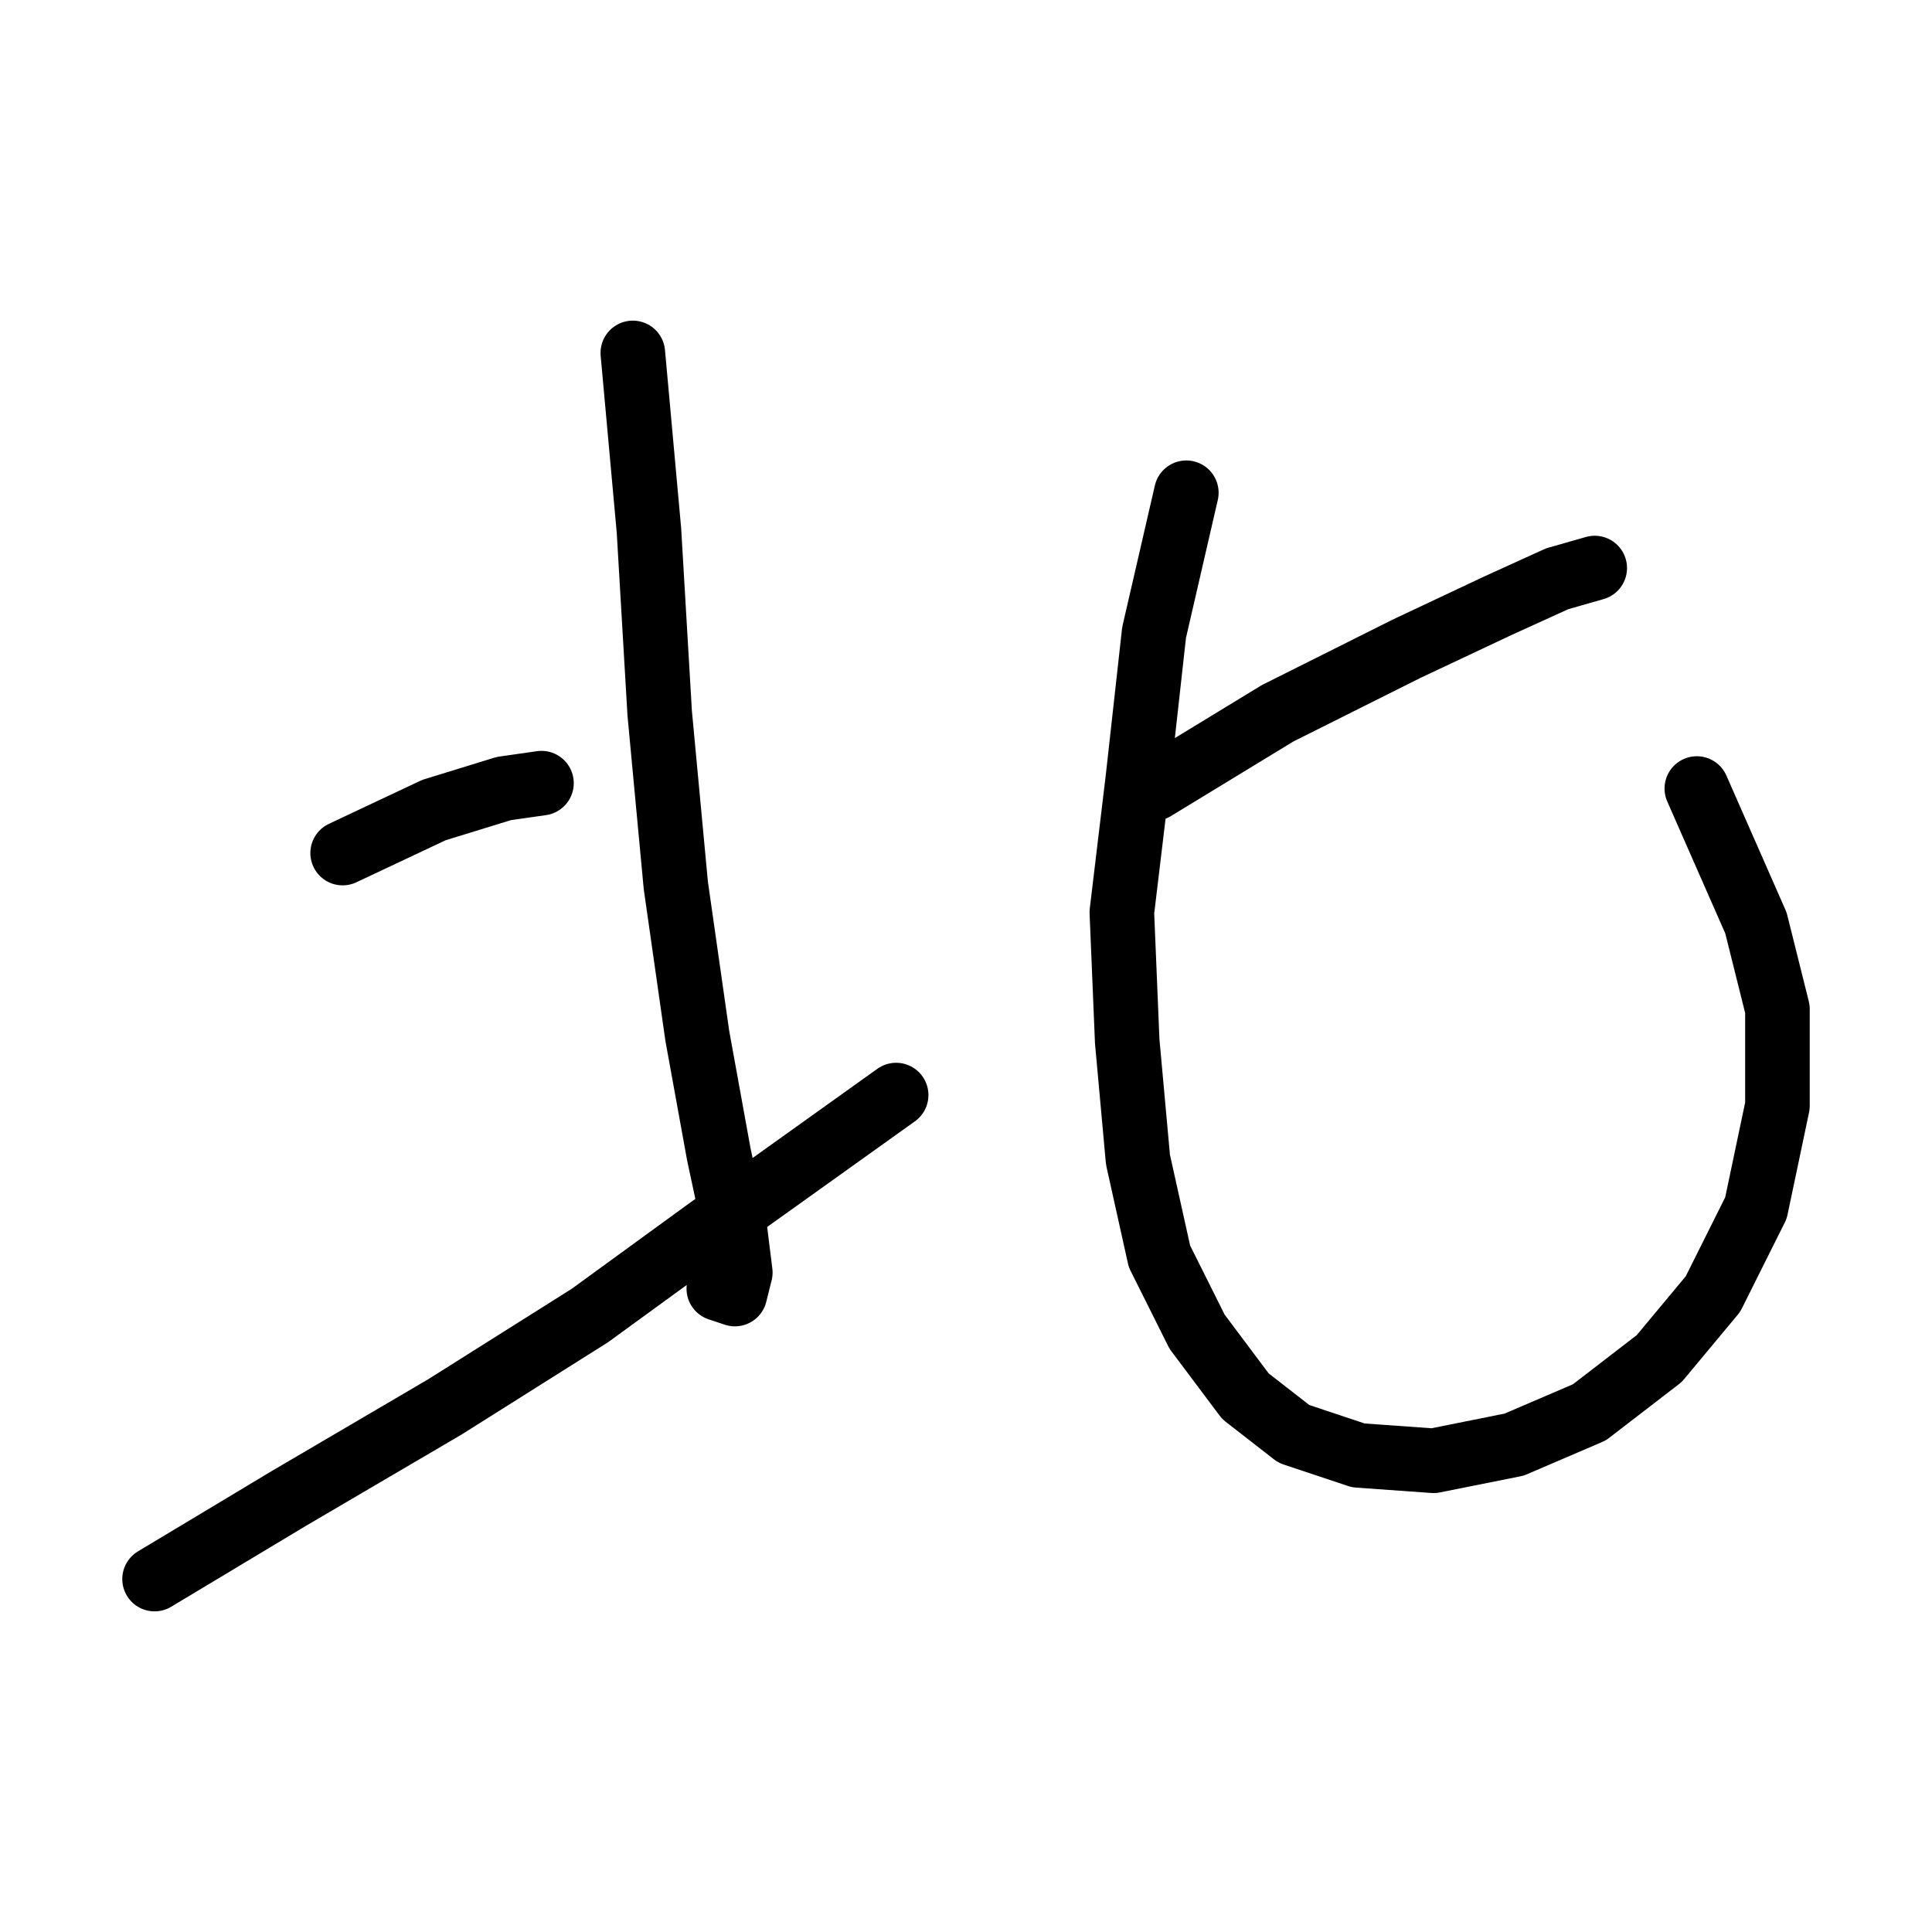
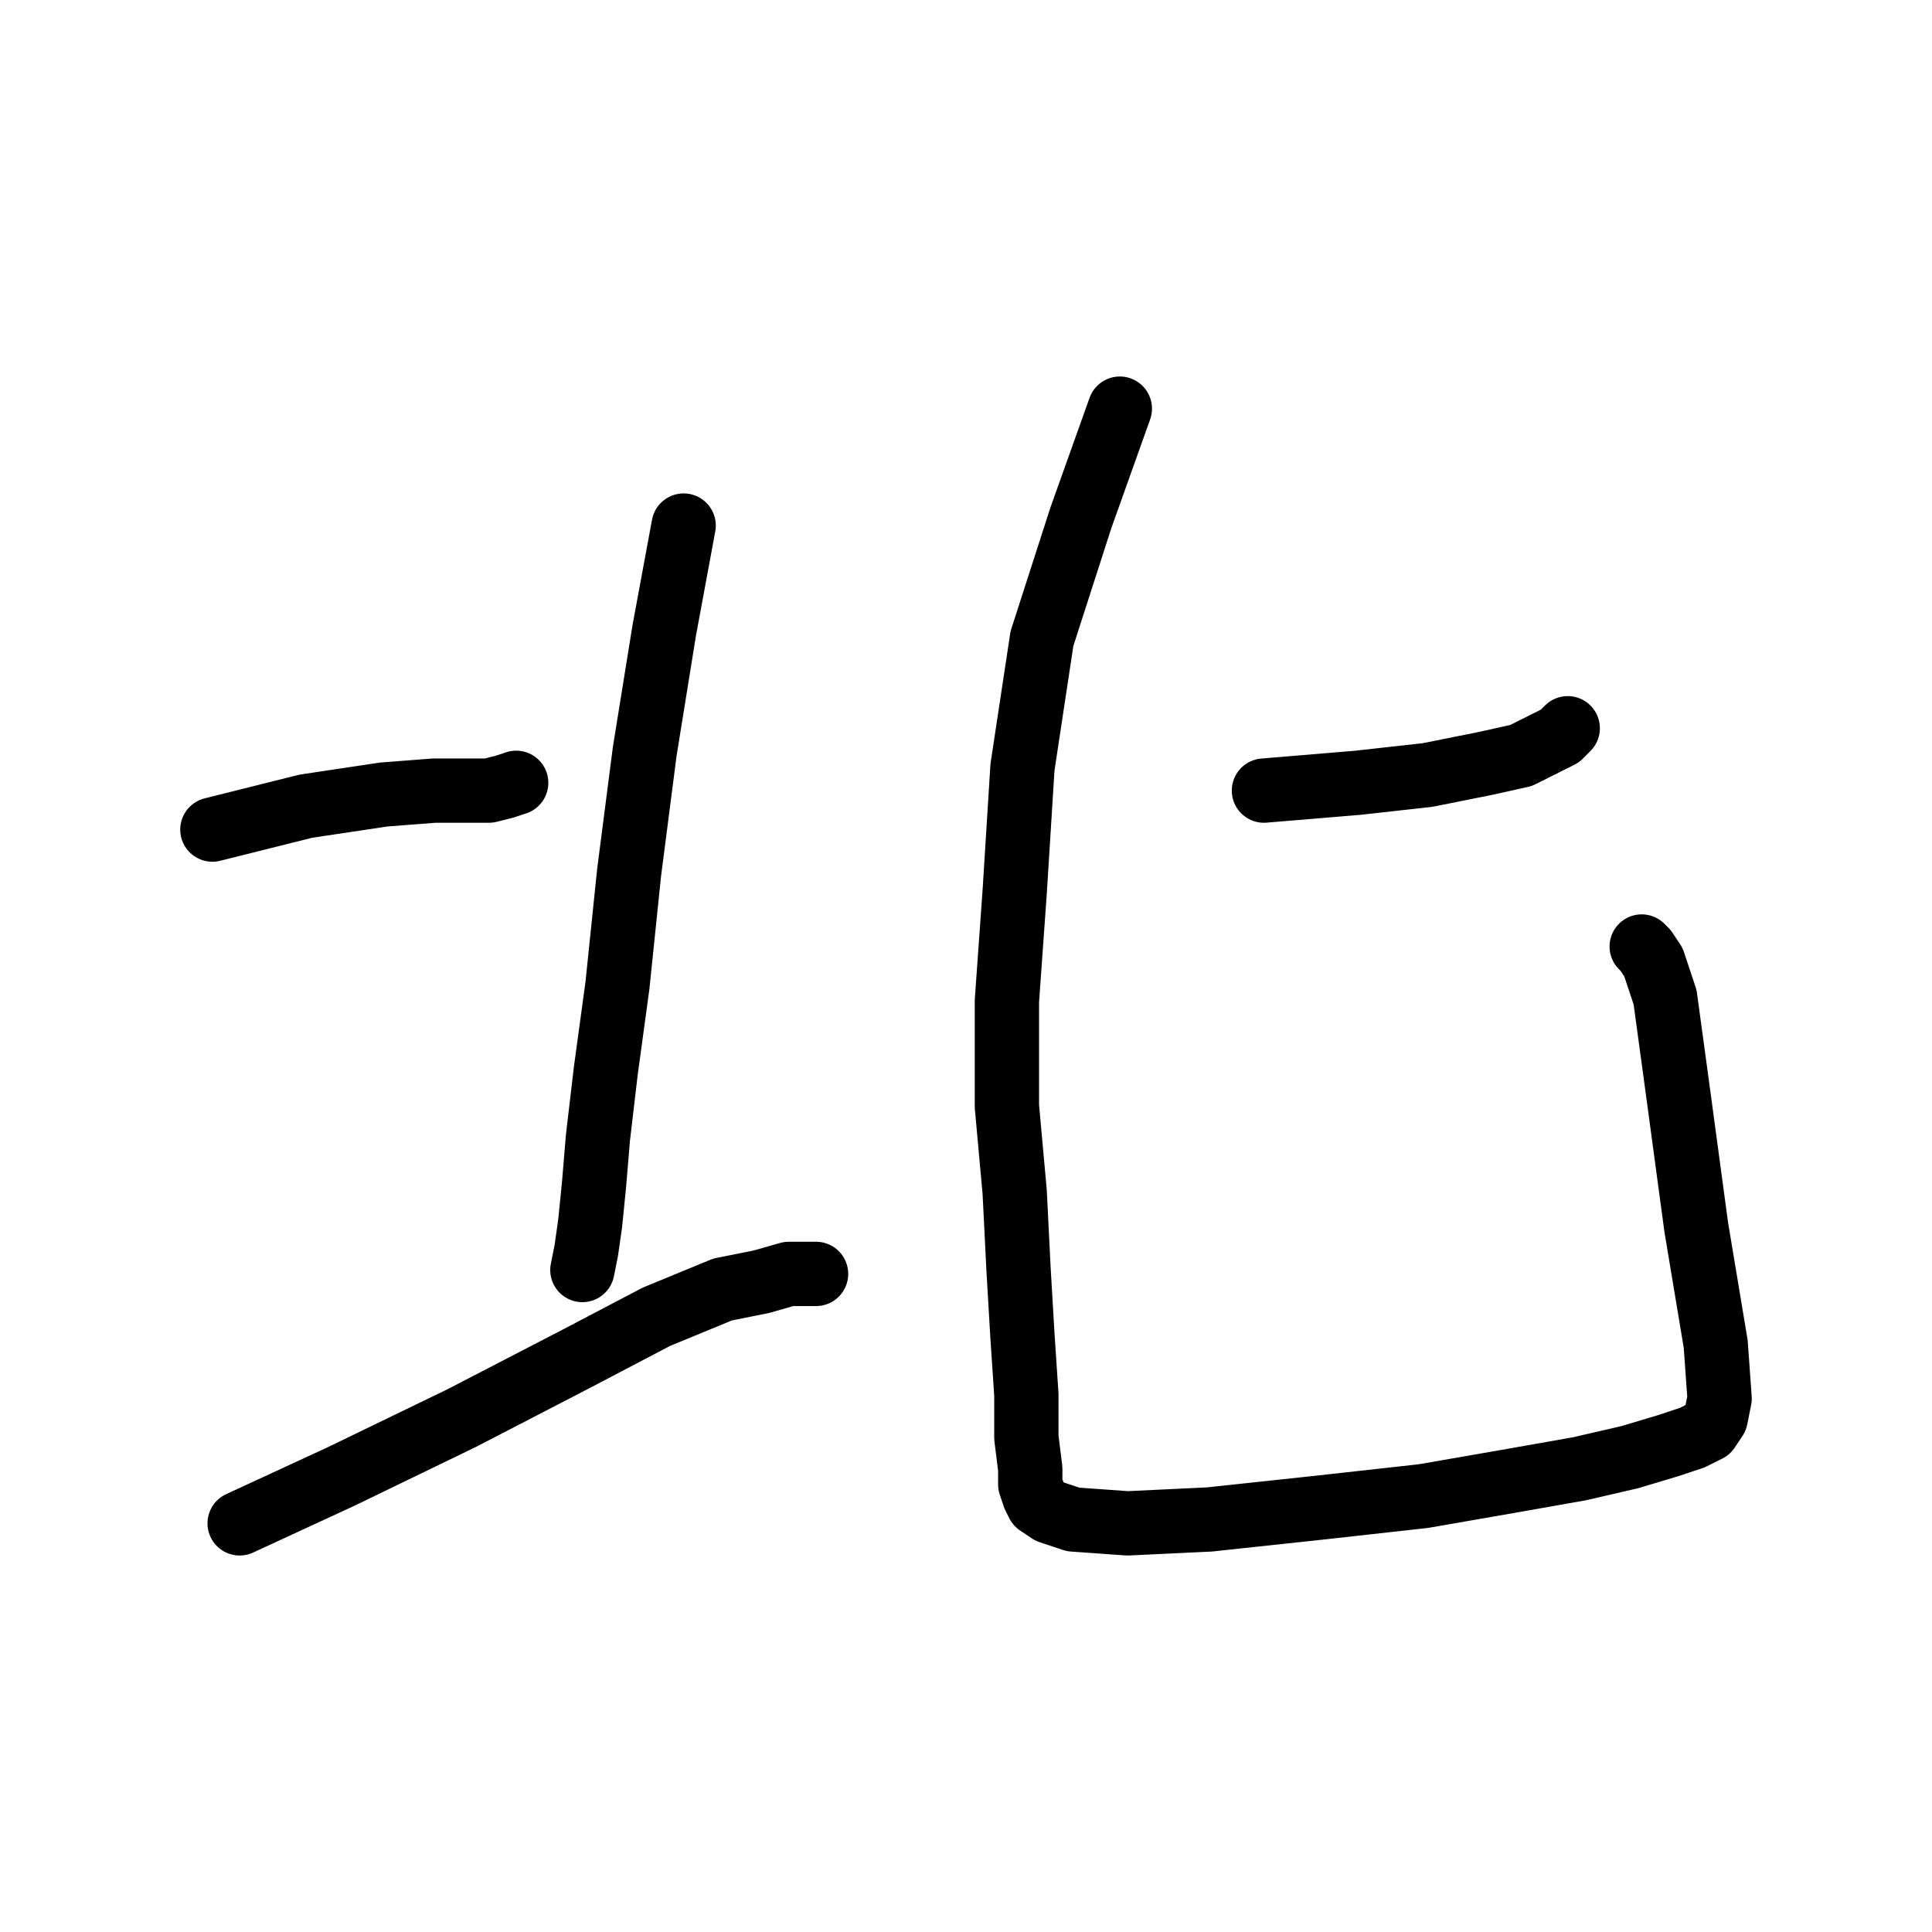
<svg xmlns="http://www.w3.org/2000/svg" viewBox="0 0 300 300" width="300" height="300">
-   <path d="M 98.265 54.802 L 98.265 54.802 L 100.768 82.359 L 102.437 110.752 L 104.94 137.474 L 108.278 160.856 L 111.616 179.228 L 114.119 190.919 L 114.954 197.599 L 114.119 200.94 L 111.616 200.104 M 53.205 132.463 L 53.205 132.463 L 67.391 125.783 L 78.238 122.443 L 84.079 121.608 M 24.0 245.198 L 24.0 245.198 L 44.861 232.672 L 69.06 218.476 L 91.589 204.28 L 109.947 190.919 L 139.152 170.042 M 184.212 76.513 L 184.212 76.513 L 179.205 98.225 L 176.702 120.772 L 174.199 141.649 L 175.033 161.691 L 176.702 180.063 L 180.04 195.094 L 185.881 206.785 L 193.391 216.806 L 200.901 222.651 L 210.914 225.992 L 222.596 226.827 L 235.113 224.322 L 246.795 219.311 L 257.642 210.96 L 265.987 200.94 L 272.662 187.578 L 276.0 171.712 L 276.0 156.681 L 272.662 143.319 L 263.483 122.443 M 179.205 122.443 L 179.205 122.443 L 198.397 110.752 L 218.424 100.731 L 232.609 94.05 L 241.788 89.875 L 247.629 88.205 " stroke="black" stroke-width="10.027" fill="none" stroke-linecap="round" stroke-linejoin="round" />
+   <path d="M 32.98 128.817 L 32.98 128.817 L 47.494 125.186 L 59.589 123.371 L 67.451 122.765 L 72.894 122.765 L 75.918 122.765 L 78.337 122.16 L 80.151 121.555 M 106.155 81.611 L 106.155 81.611 L 103.132 97.951 L 100.108 116.713 L 97.689 135.475 L 95.875 153.026 L 94.06 166.341 L 92.851 176.63 L 92.246 183.892 L 91.641 189.944 L 91.036 194.181 L 90.432 197.207 M 37.213 236.546 L 37.213 236.546 L 52.937 229.283 L 71.684 220.205 L 89.222 211.127 L 101.922 204.469 L 112.203 200.233 L 118.25 199.022 L 122.484 197.812 L 124.903 197.812 L 126.717 197.812 M 196.264 122.765 L 196.264 122.765 L 210.778 121.555 L 221.663 120.344 L 230.735 118.529 L 236.177 117.318 L 239.806 115.503 L 242.225 114.292 L 243.434 113.082 M 173.888 63.454 L 173.888 63.454 L 167.84 80.4 L 161.793 99.162 L 158.769 119.134 L 157.559 138.501 L 156.35 155.447 L 156.35 171.788 L 157.559 185.102 L 158.164 197.207 L 158.769 207.495 L 159.374 216.574 L 159.374 223.231 L 159.978 228.073 L 159.978 230.494 L 160.583 232.309 L 161.188 233.52 L 163.002 234.73 L 166.631 235.941 L 175.097 236.546 L 187.797 235.941 L 204.73 234.125 L 221.059 232.309 L 234.968 229.888 L 245.249 228.073 L 253.111 226.257 L 259.158 224.442 L 262.787 223.231 L 265.206 222.021 L 266.415 220.205 L 267.02 217.179 L 266.415 208.706 L 263.391 190.549 L 260.368 168.156 L 258.553 154.842 L 256.739 149.395 L 255.53 147.579 L 254.925 146.974 " stroke="black" stroke-width="9.986" fill="none" stroke-linecap="round" stroke-linejoin="round" />
</svg>
